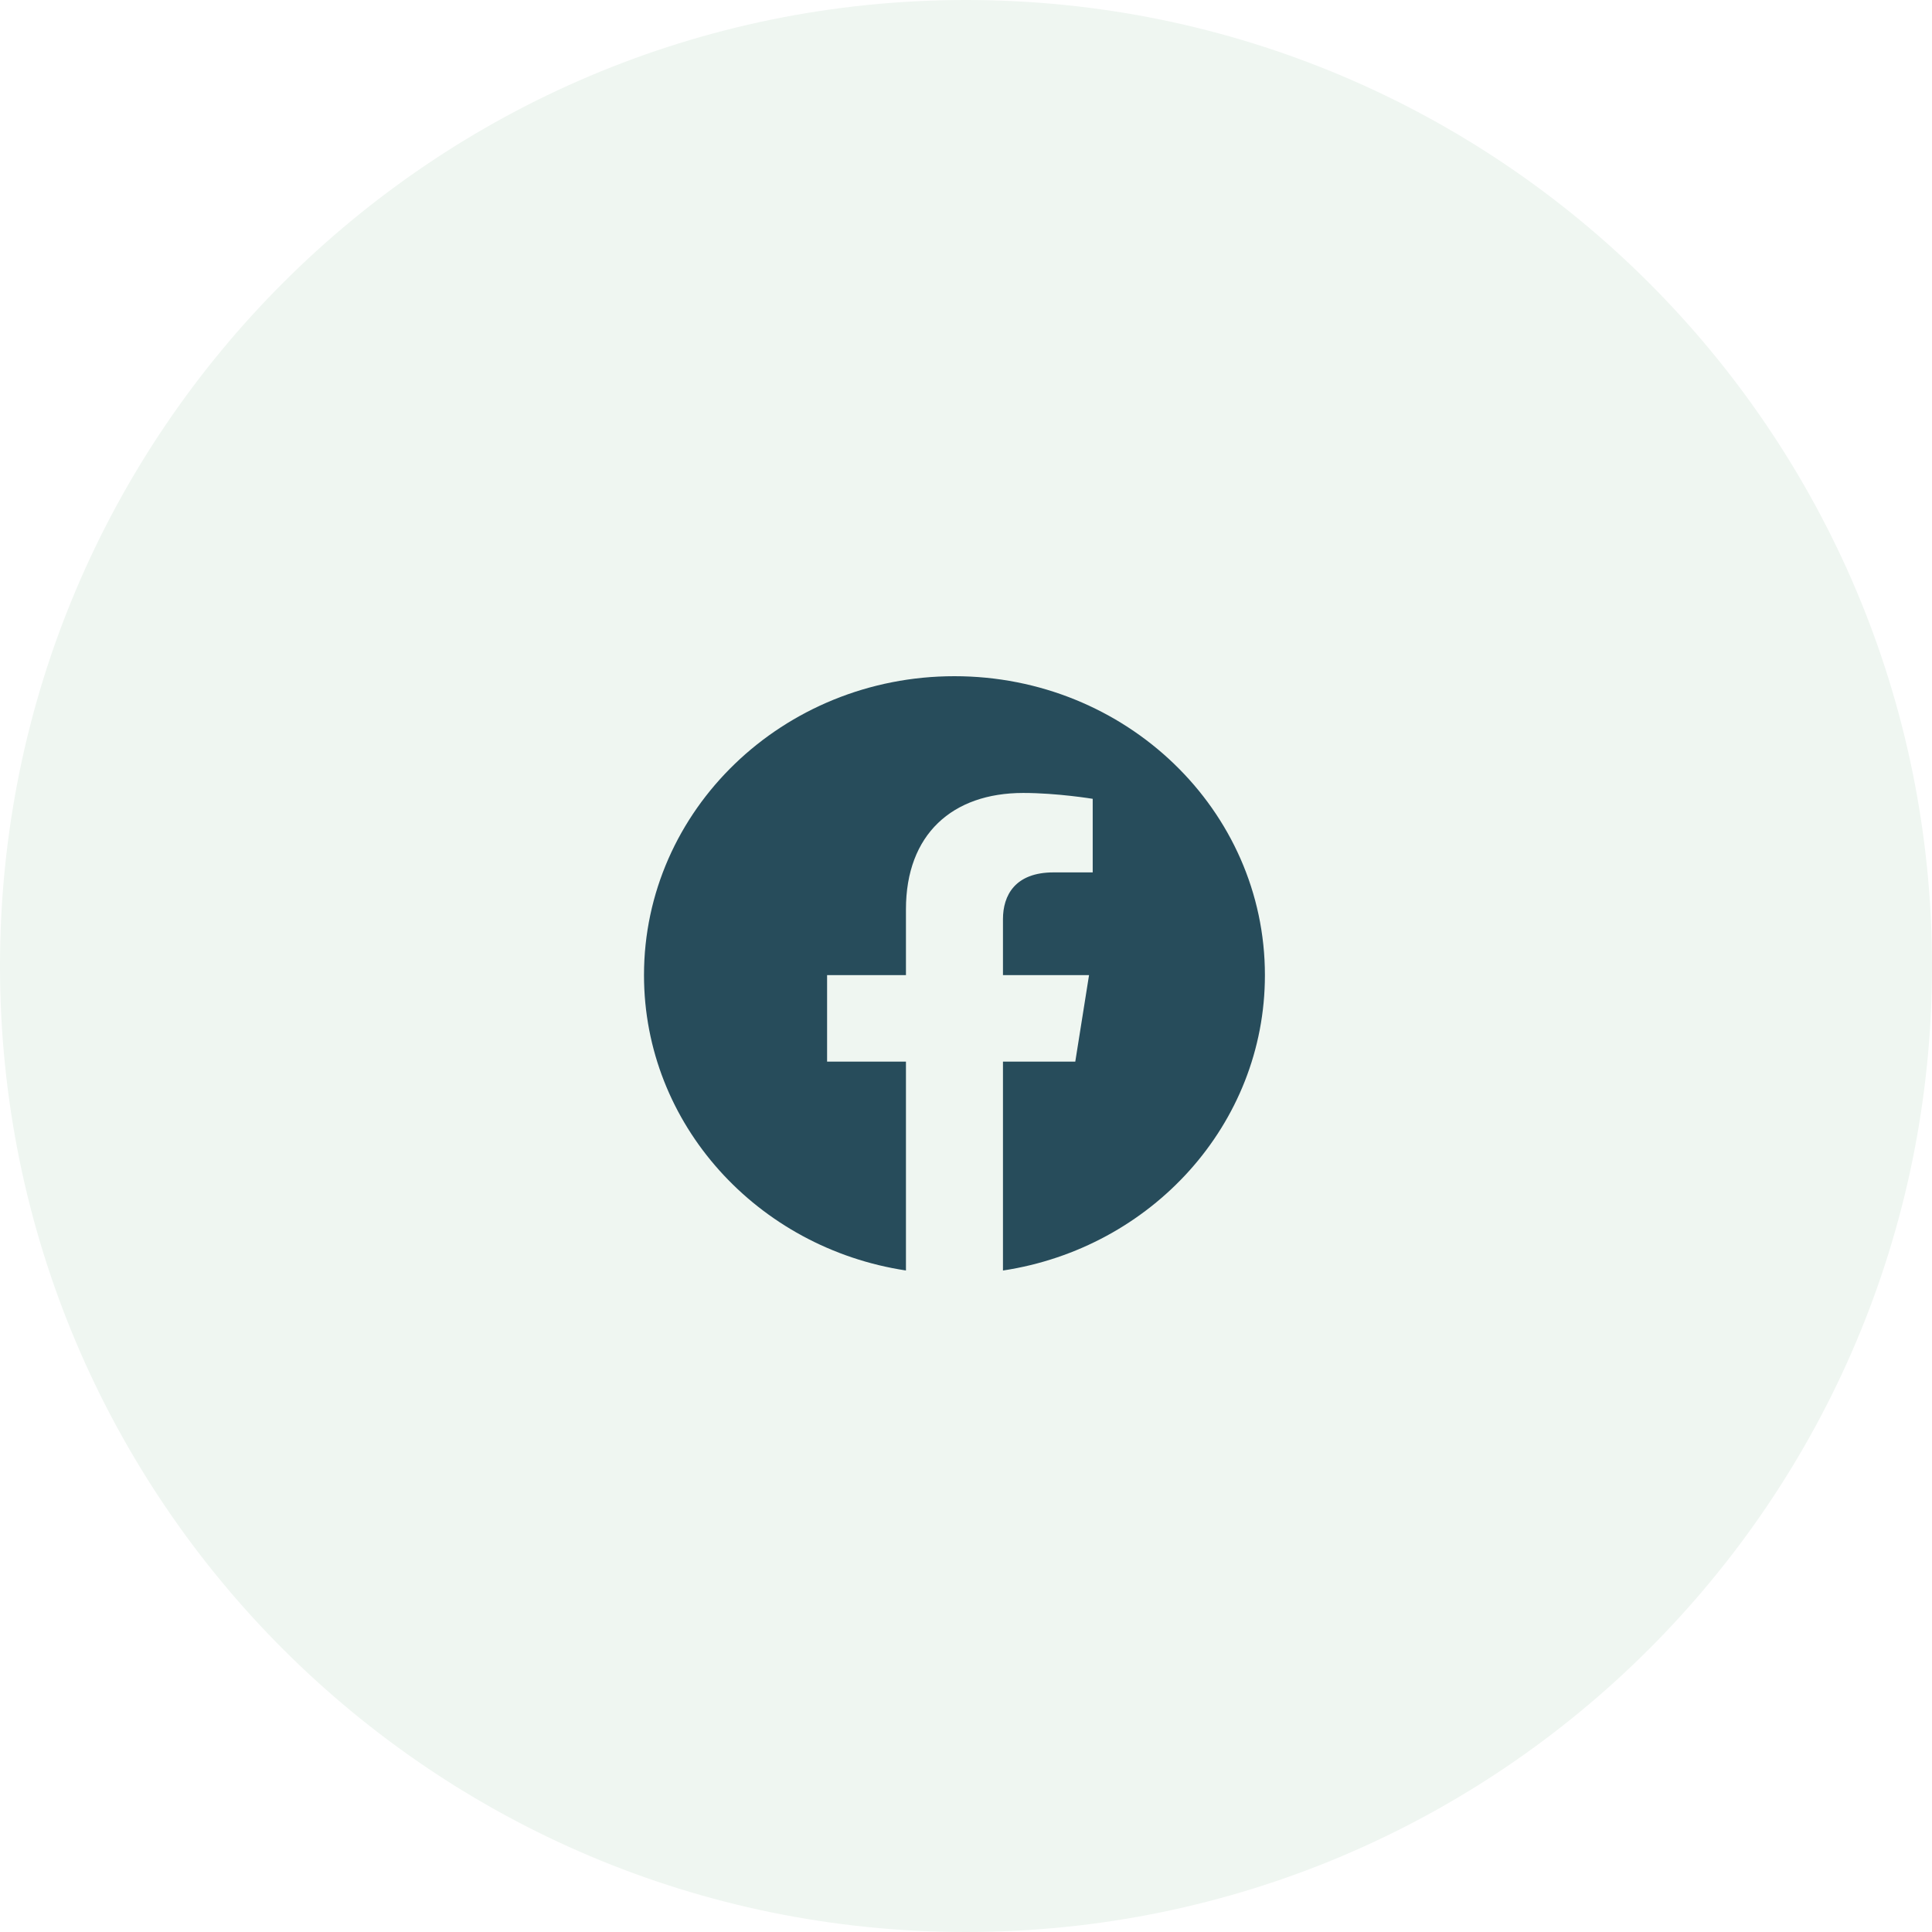
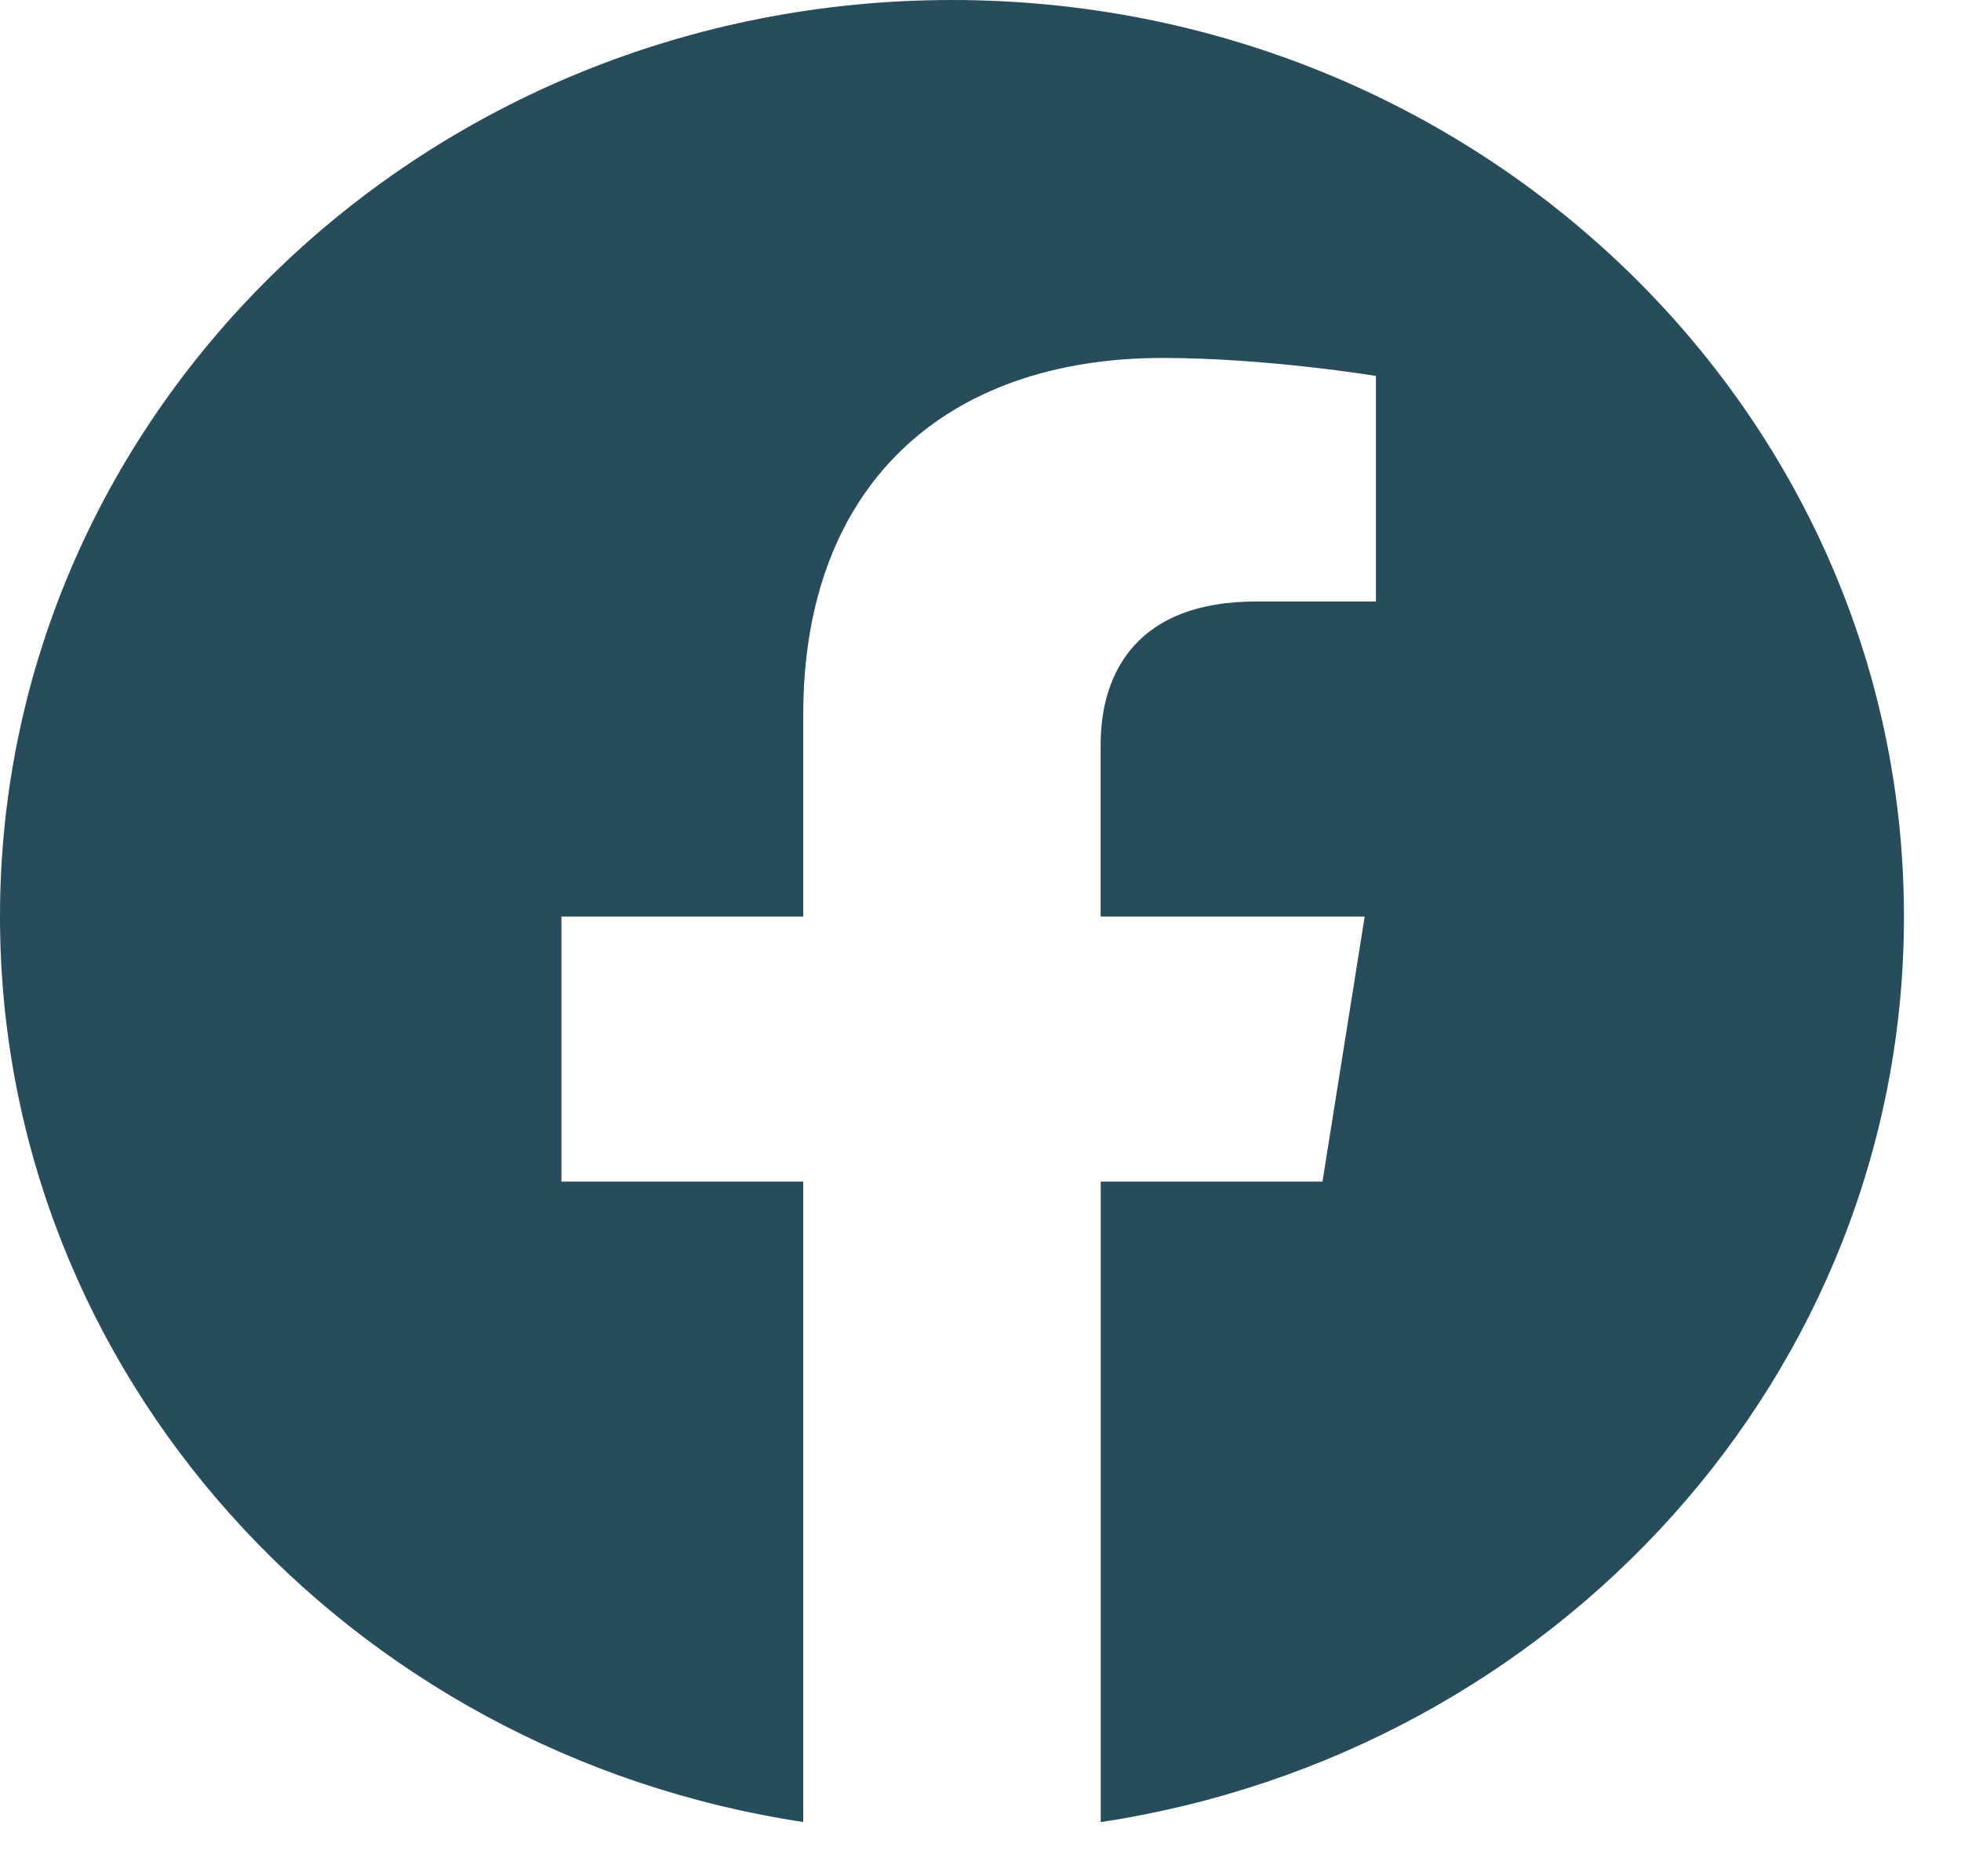
- <svg xmlns="http://www.w3.org/2000/svg" width="60" height="60" viewBox="0 0 60 60" fill="none">
-   <circle cx="30" cy="30" r="30" fill="#EFF6F1" />
-   <path fill-rule="evenodd" clip-rule="evenodd" d="M39.283 30.284C39.283 25.157 34.966 21 29.641 21C24.317 21 20 25.157 20 30.284C20 34.918 23.525 38.759 28.135 39.456V32.969H25.686V30.284H28.135V28.239C28.135 25.912 29.575 24.626 31.777 24.626C32.832 24.626 33.935 24.808 33.935 24.808V27.093H32.719C31.522 27.093 31.148 27.808 31.148 28.544V30.284H33.821L33.394 32.969H31.148V39.457C35.758 38.76 39.283 34.919 39.283 30.284Z" fill="#274C5B" />
+ <svg xmlns="http://www.w3.org/2000/svg" width="23" height="22" viewBox="0 0 23 22" fill="none">
+   <path fill-rule="evenodd" clip-rule="evenodd" d="M22.331 10.752C22.331 4.814 17.331 0 11.165 0C4.999 0 0 4.814 0 10.752C0 16.118 4.082 20.566 9.421 21.373V13.861H6.585V10.752H9.421V8.383C9.421 5.689 11.088 4.199 13.638 4.199C14.86 4.199 16.138 4.41 16.138 4.41V7.056H14.729C13.343 7.056 12.909 7.884 12.909 8.736V10.752H16.006L15.511 13.861H12.91V21.374C18.248 20.567 22.331 16.119 22.331 10.752Z" fill="#274C5B" />
</svg>
